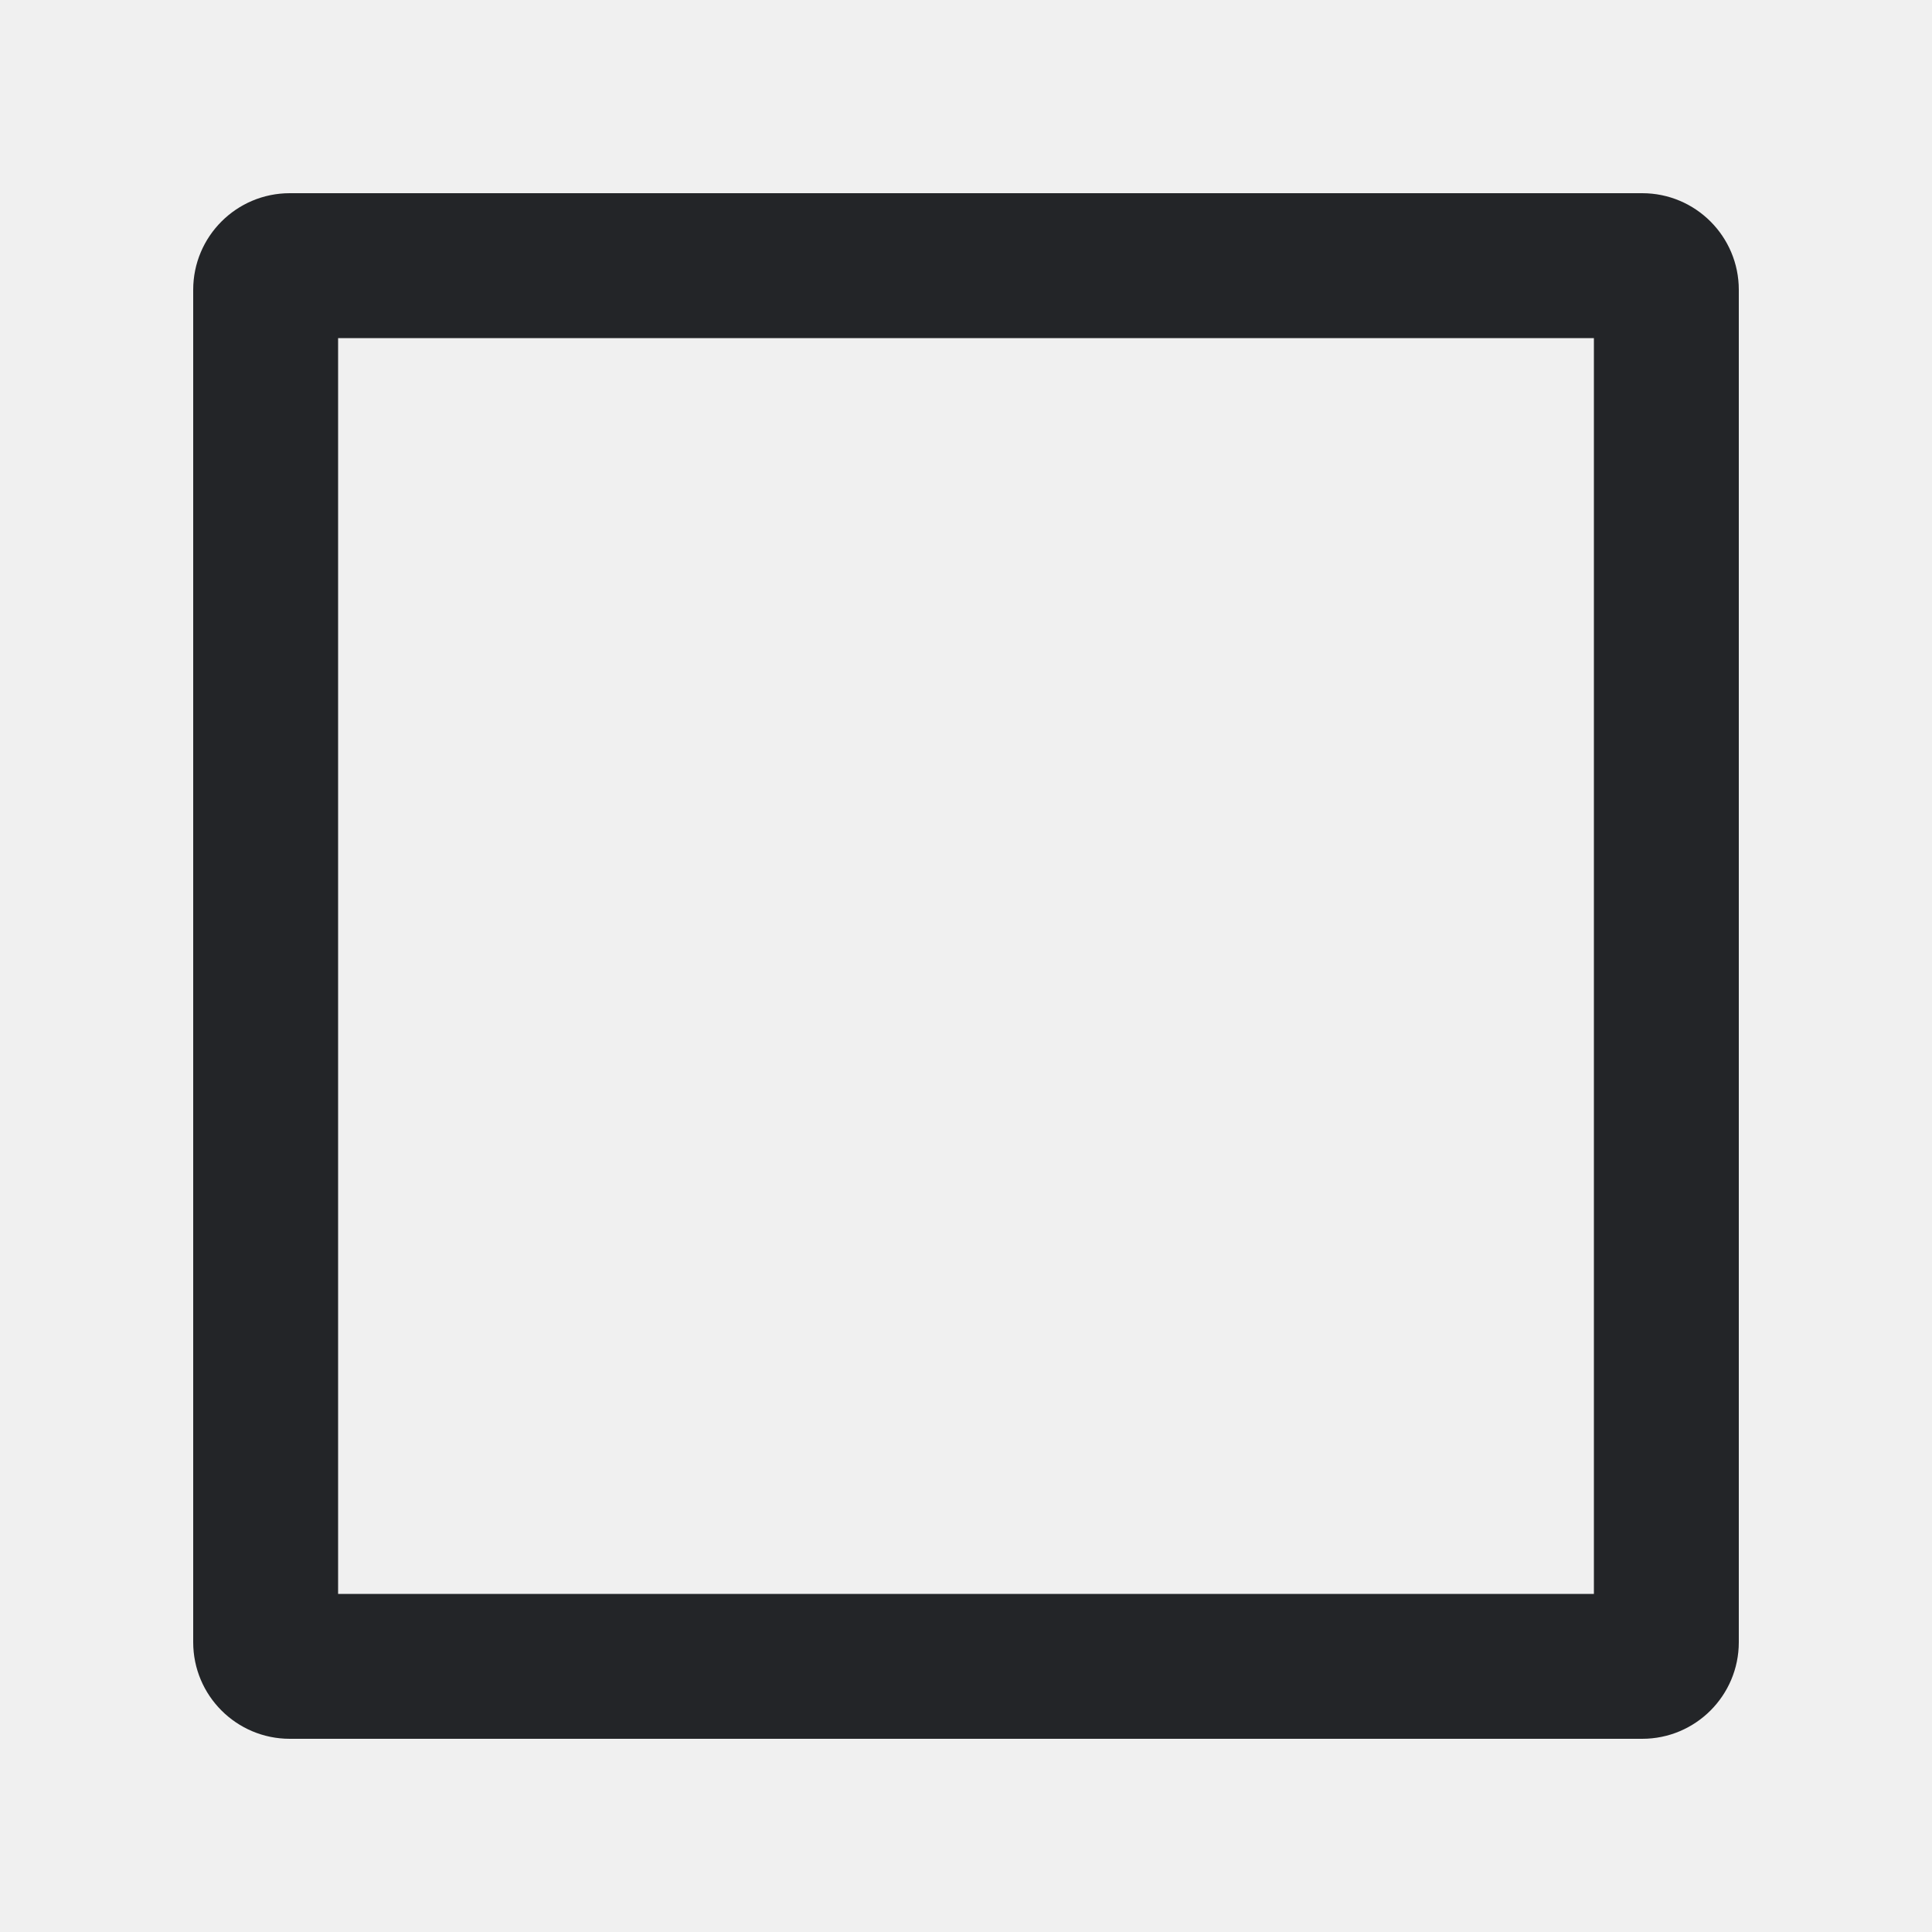
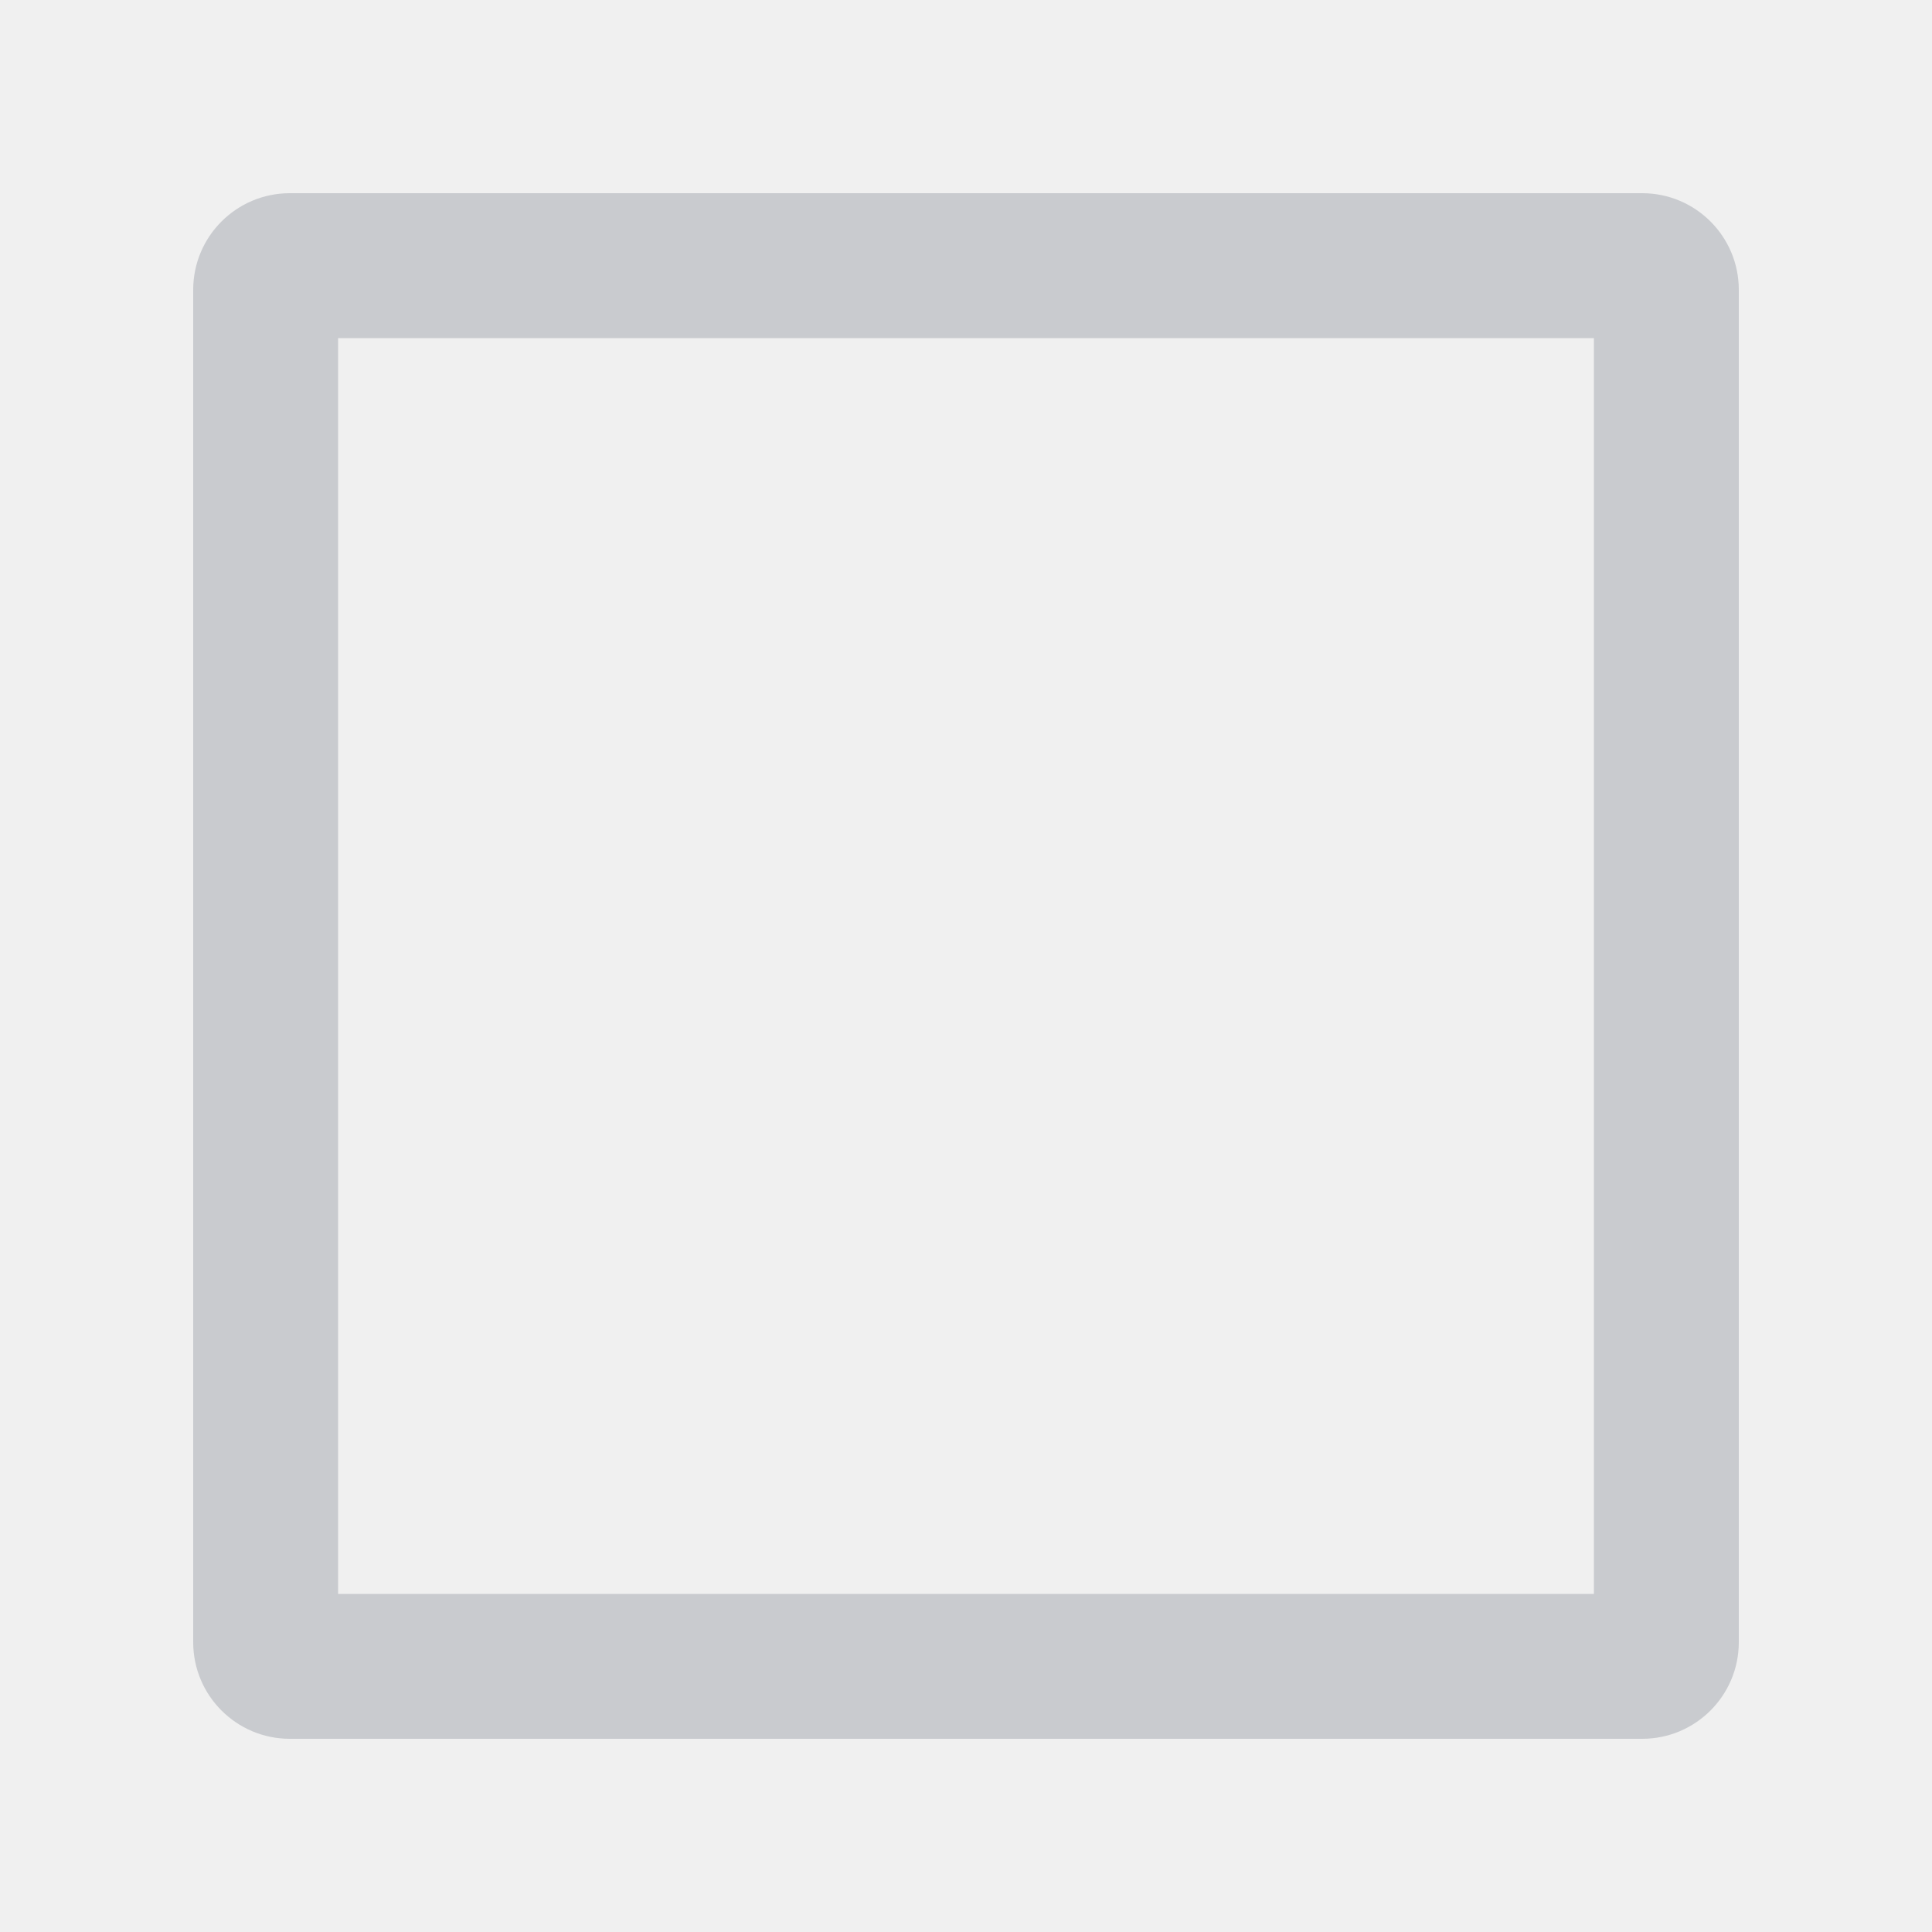
<svg xmlns="http://www.w3.org/2000/svg" width="20" height="20" viewBox="0 0 20 20" fill="none">
  <mask id="path-1-inside-1_3166_10217" fill="white">
    <rect x="2" y="2" width="16" height="16" rx="1" />
  </mask>
-   <rect x="2" y="2" width="16" height="16" rx="1" stroke="#232528" stroke-width="3" mask="url(#path-1-inside-1_3166_10217)" />
+   <rect x="2" y="2" width="16" height="16" rx="1" stroke="#C9CBCF" stroke-width="3" mask="url(#path-1-inside-1_3166_10217)" />
</svg>
